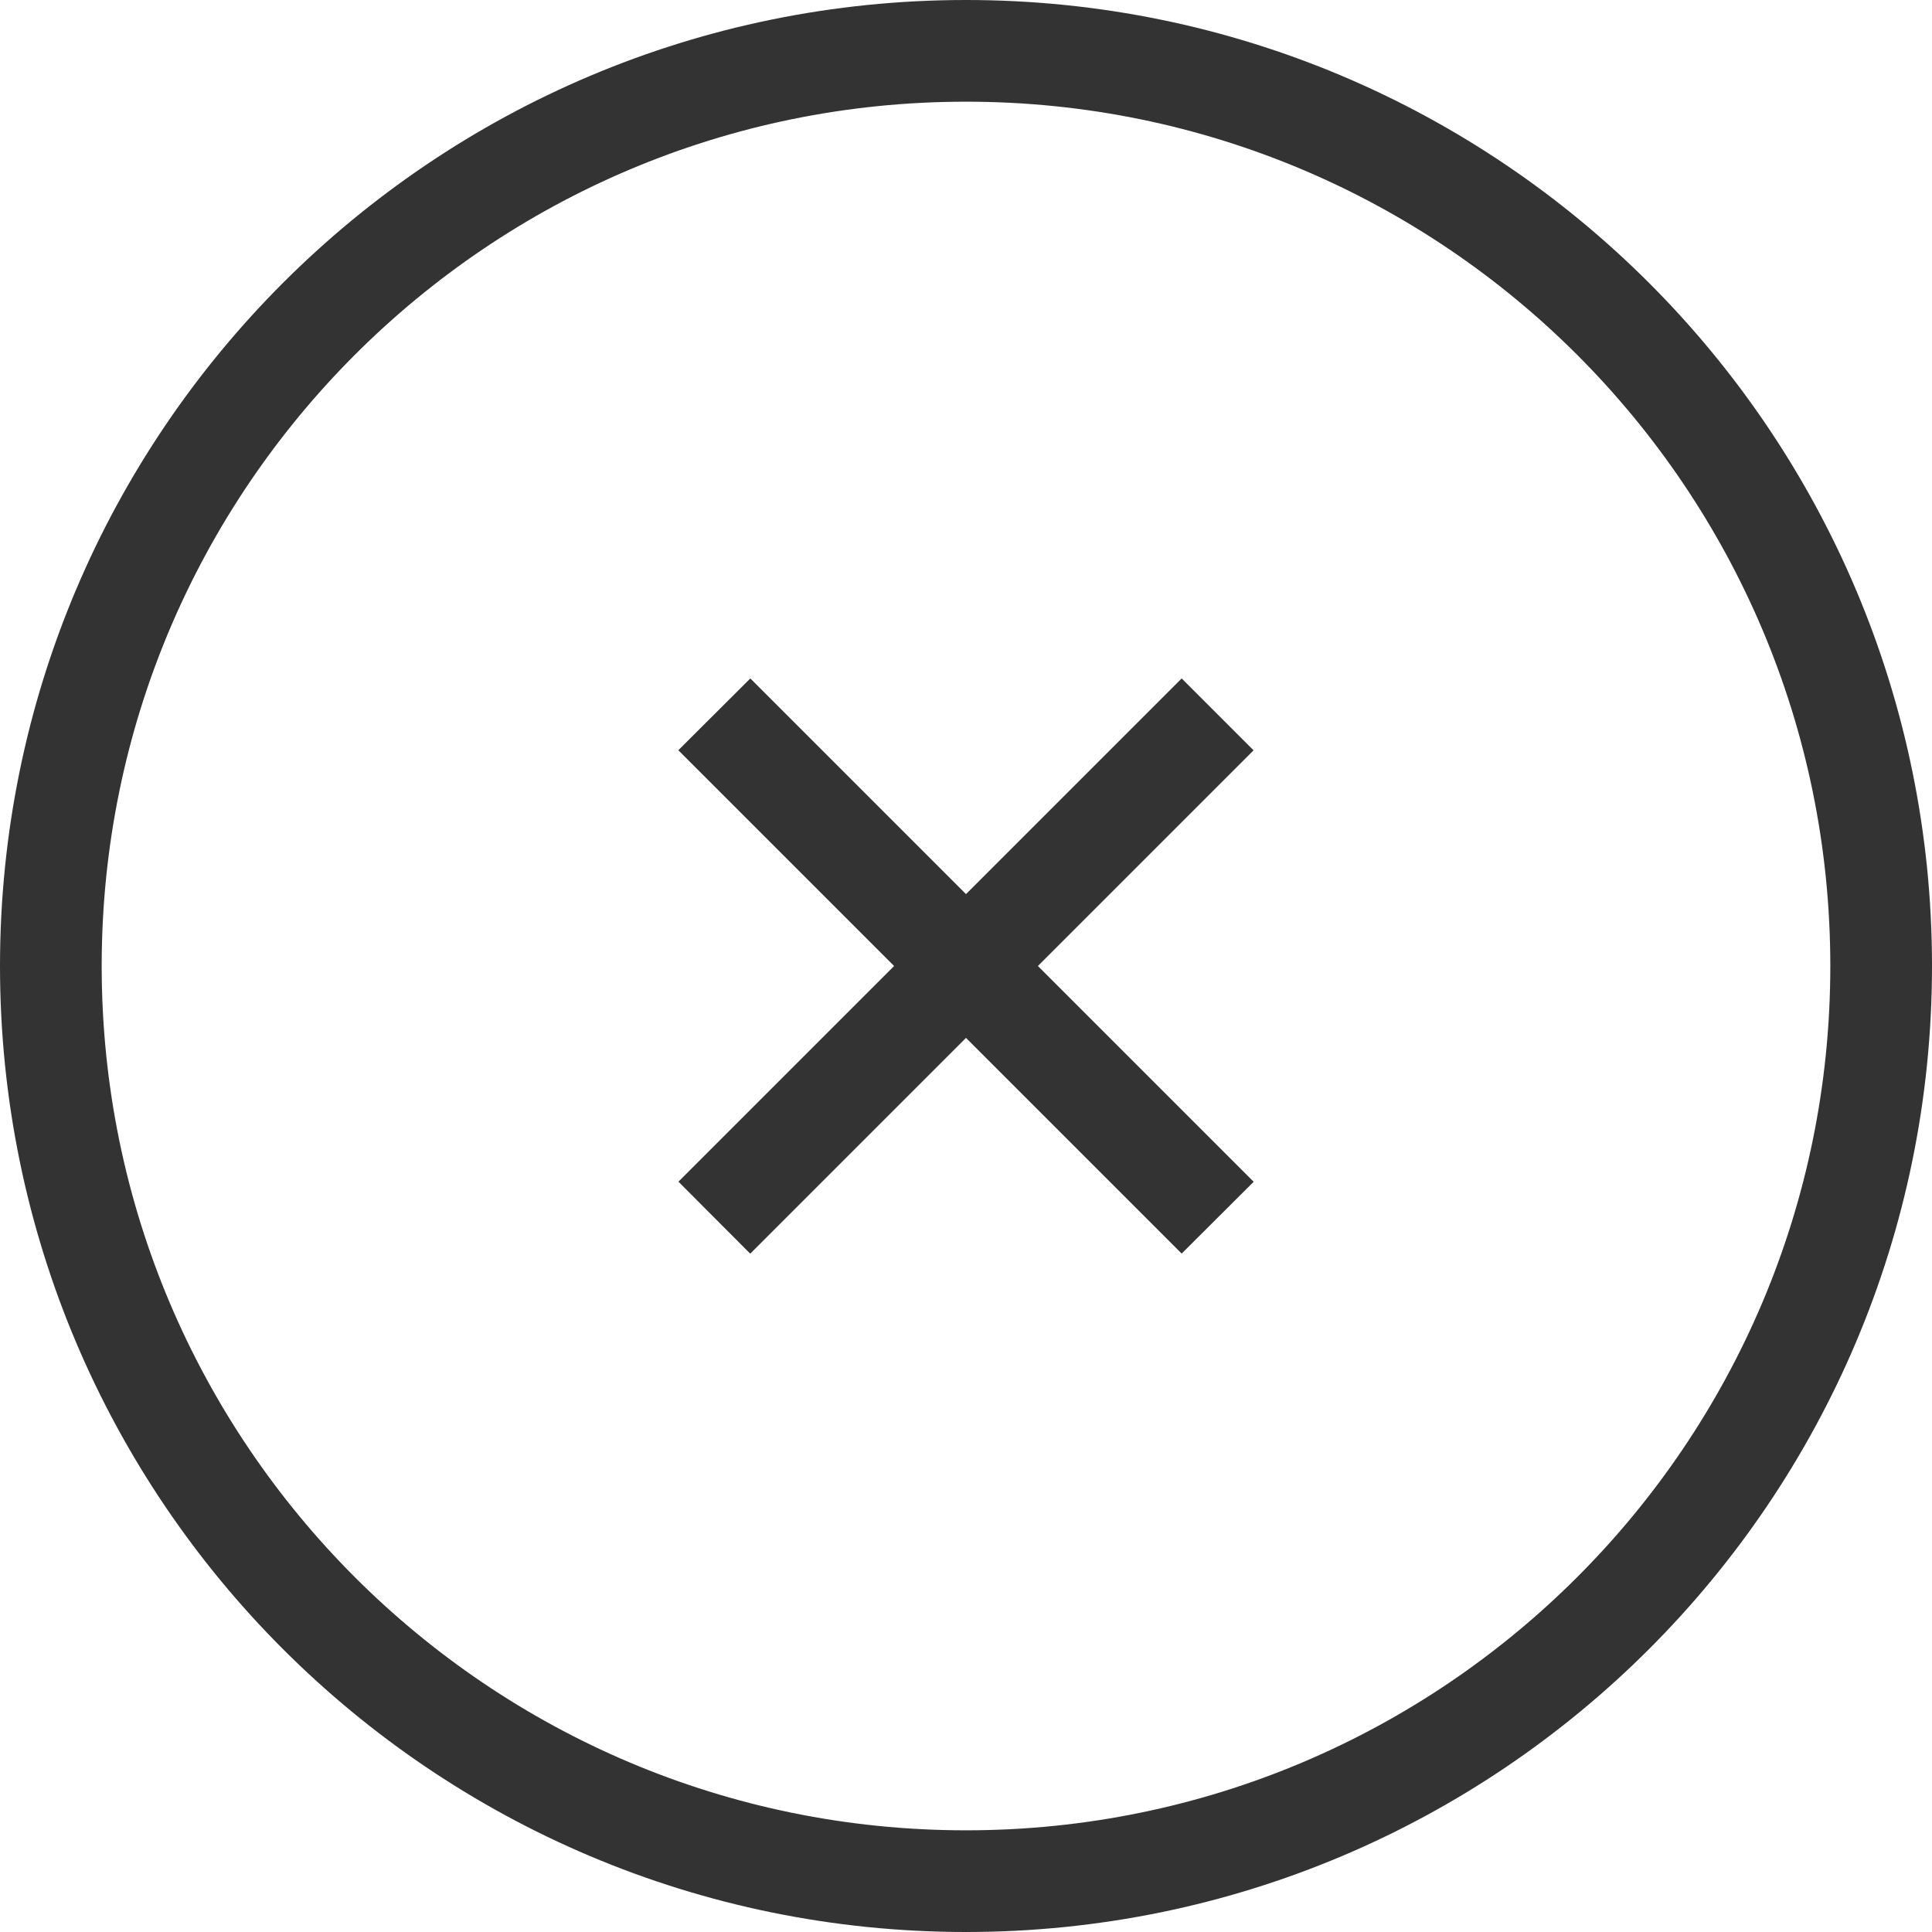
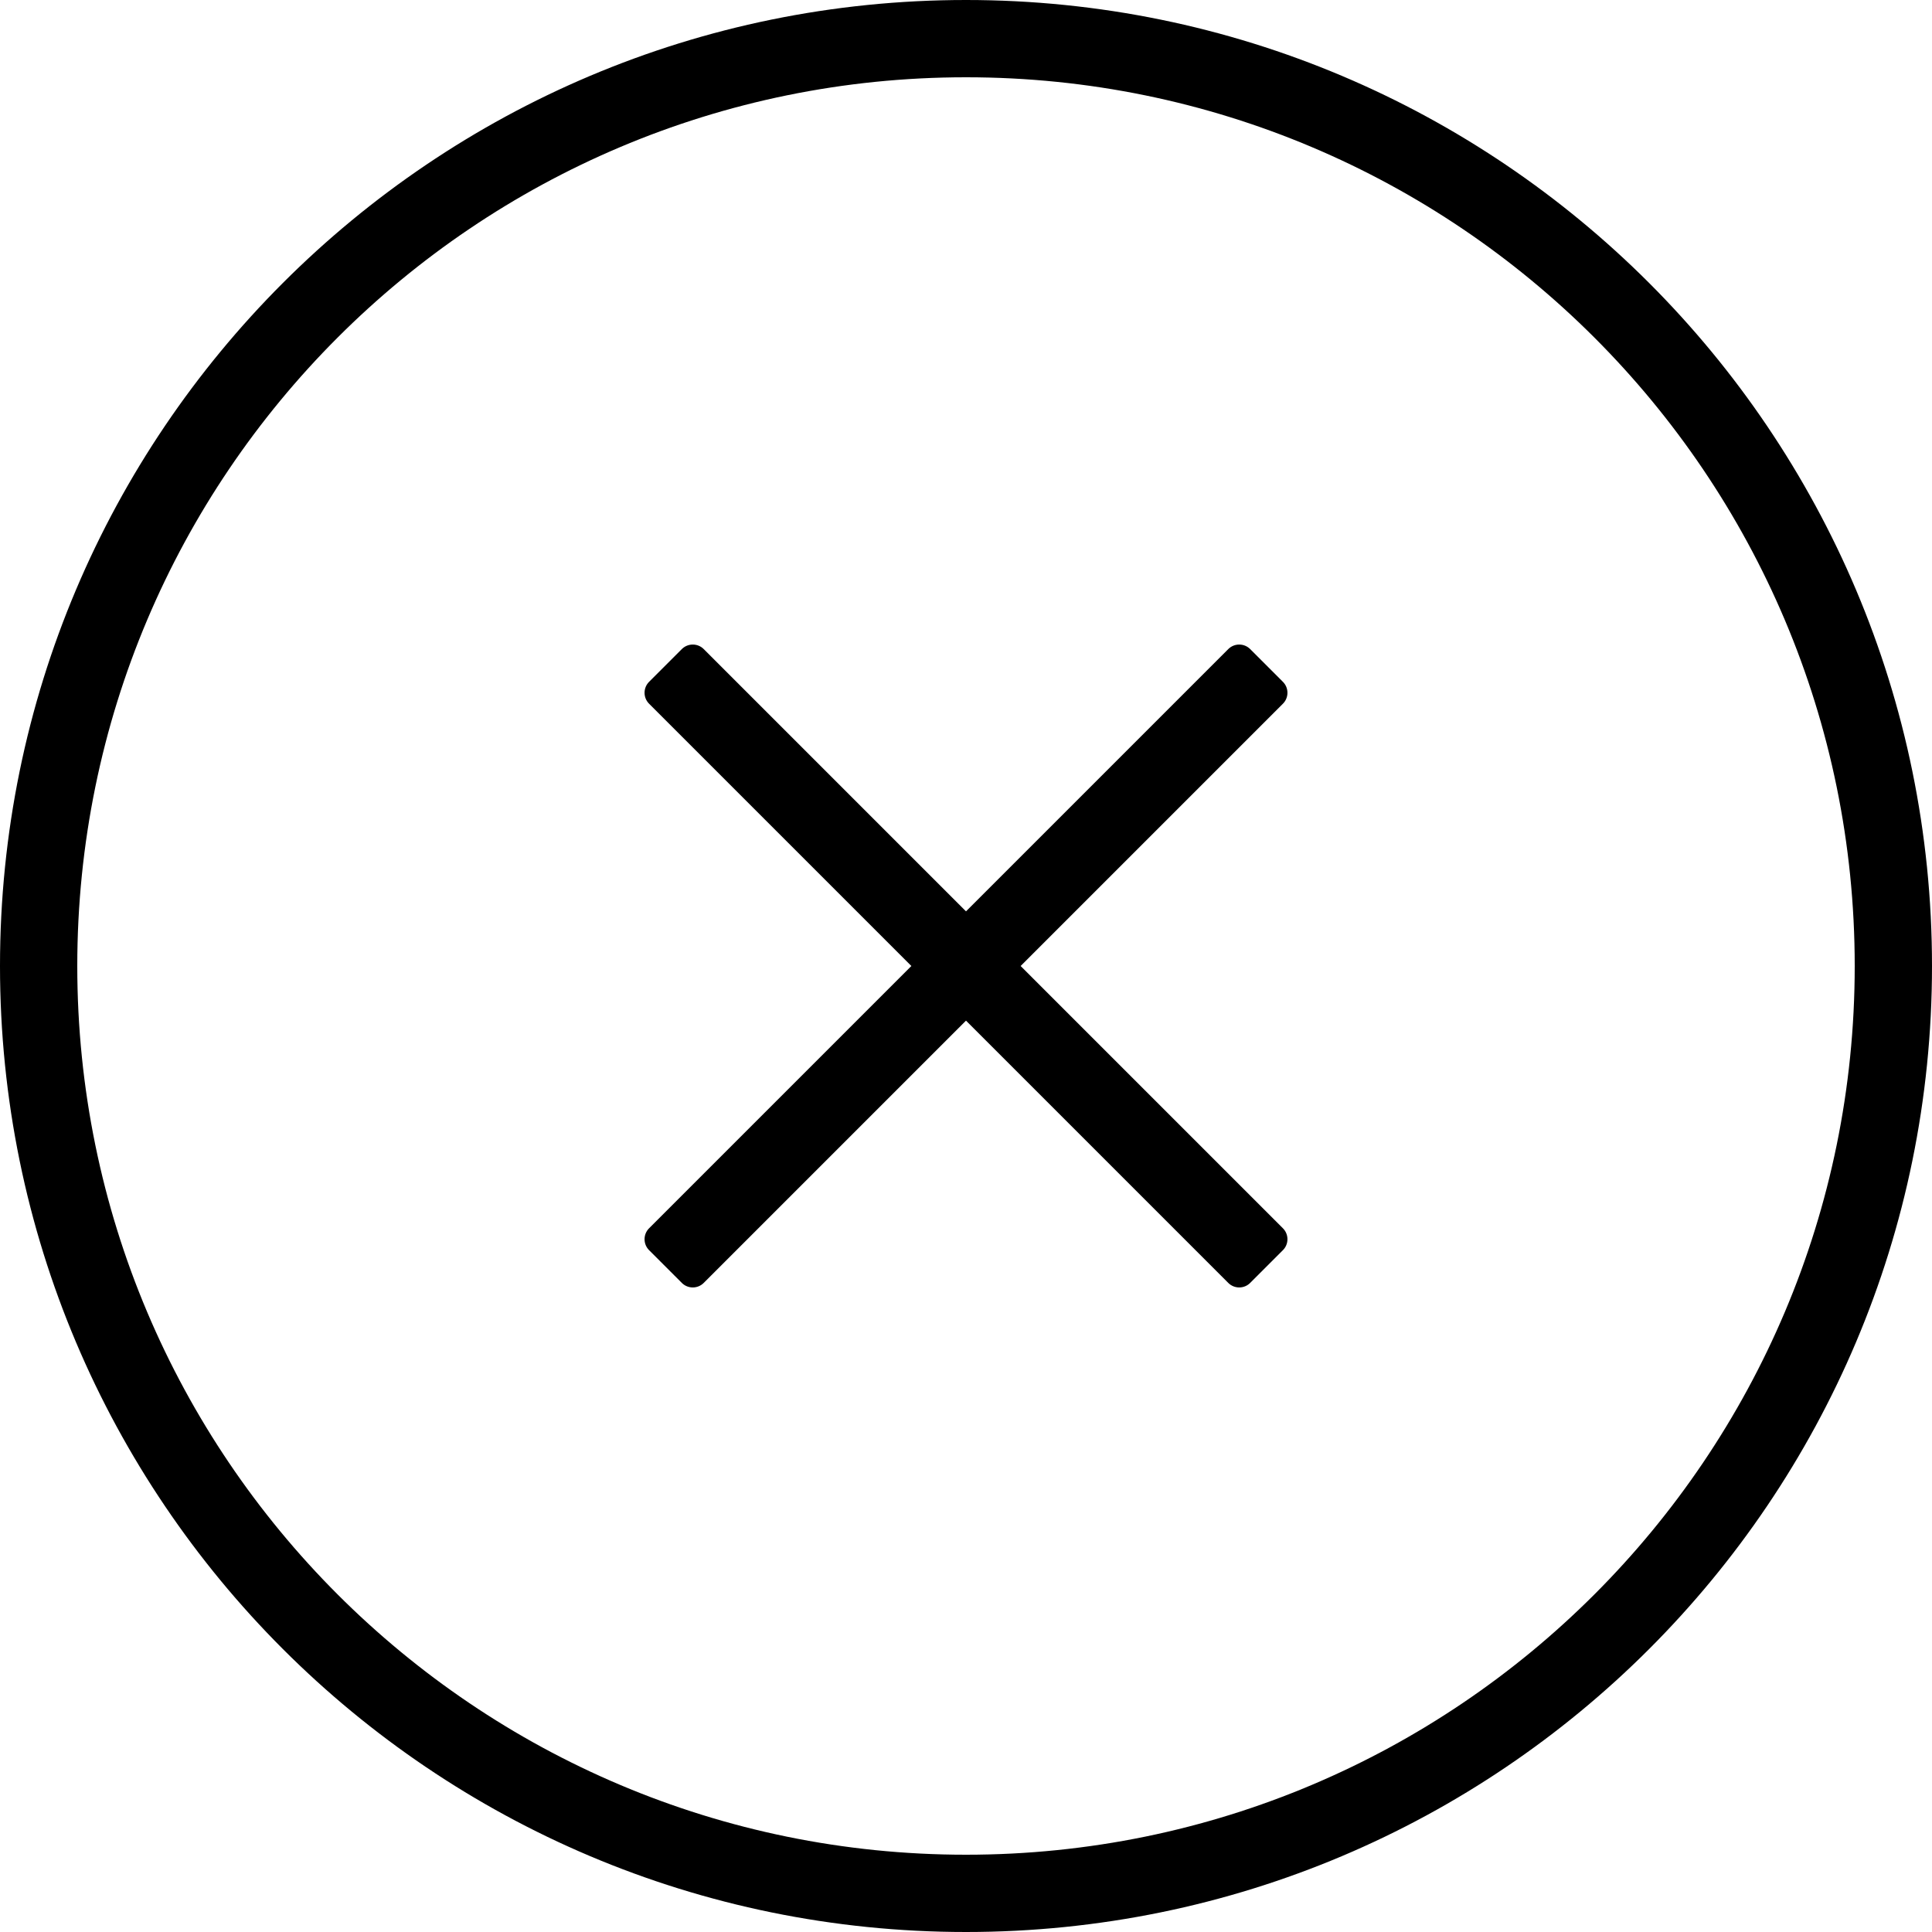
- <svg xmlns="http://www.w3.org/2000/svg" width="19" height="19" viewBox="0 0 19 19">
-   <g fill="none" fill-rule="evenodd">
-     <circle cx="9.5" cy="9.5" r="9" stroke="#333" />
-     <path fill="#333" d="M7.379 6.672l4.95 4.95-.708.706-4.95-4.95z" />
-     <path fill="#333" d="M11.621 6.672l.707.707-4.95 4.95-.706-.708z" />
-   </g>
+ <svg xmlns="http://www.w3.org/2000/svg" width="25" height="25" viewBox="0 0 25 25">
+   <path fill-rule="evenodd" d="M13.207,12.5 L16.601,15.894 C16.679,15.972 16.679,16.099 16.601,16.177 L16.177,16.601 C16.099,16.679 15.972,16.679 15.894,16.601 L12.5,13.207 L9.106,16.601 C9.028,16.679 8.901,16.679 8.823,16.601 L8.399,16.177 C8.321,16.099 8.321,15.972 8.399,15.894 L11.793,12.5 L8.399,9.106 C8.321,9.028 8.321,8.901 8.399,8.823 L8.823,8.399 C8.901,8.321 9.028,8.321 9.106,8.399 L12.5,11.793 L15.894,8.399 C15.972,8.321 16.099,8.321 16.177,8.399 L16.601,8.823 C16.679,8.901 16.679,9.028 16.601,9.106 L13.207,12.5 Z M12.5,25 C5.596,25 0,19.404 0,12.5 C0,5.596 5.596,0 12.5,0 C19.404,0 25,5.596 25,12.5 C25,19.404 19.404,25 12.5,25 Z M12.5,24 C18.851,24 24,18.851 24,12.5 C24,6.149 18.851,1 12.5,1 C6.149,1 1,6.149 1,12.5 C1,18.851 6.149,24 12.5,24 Z" />
</svg>
